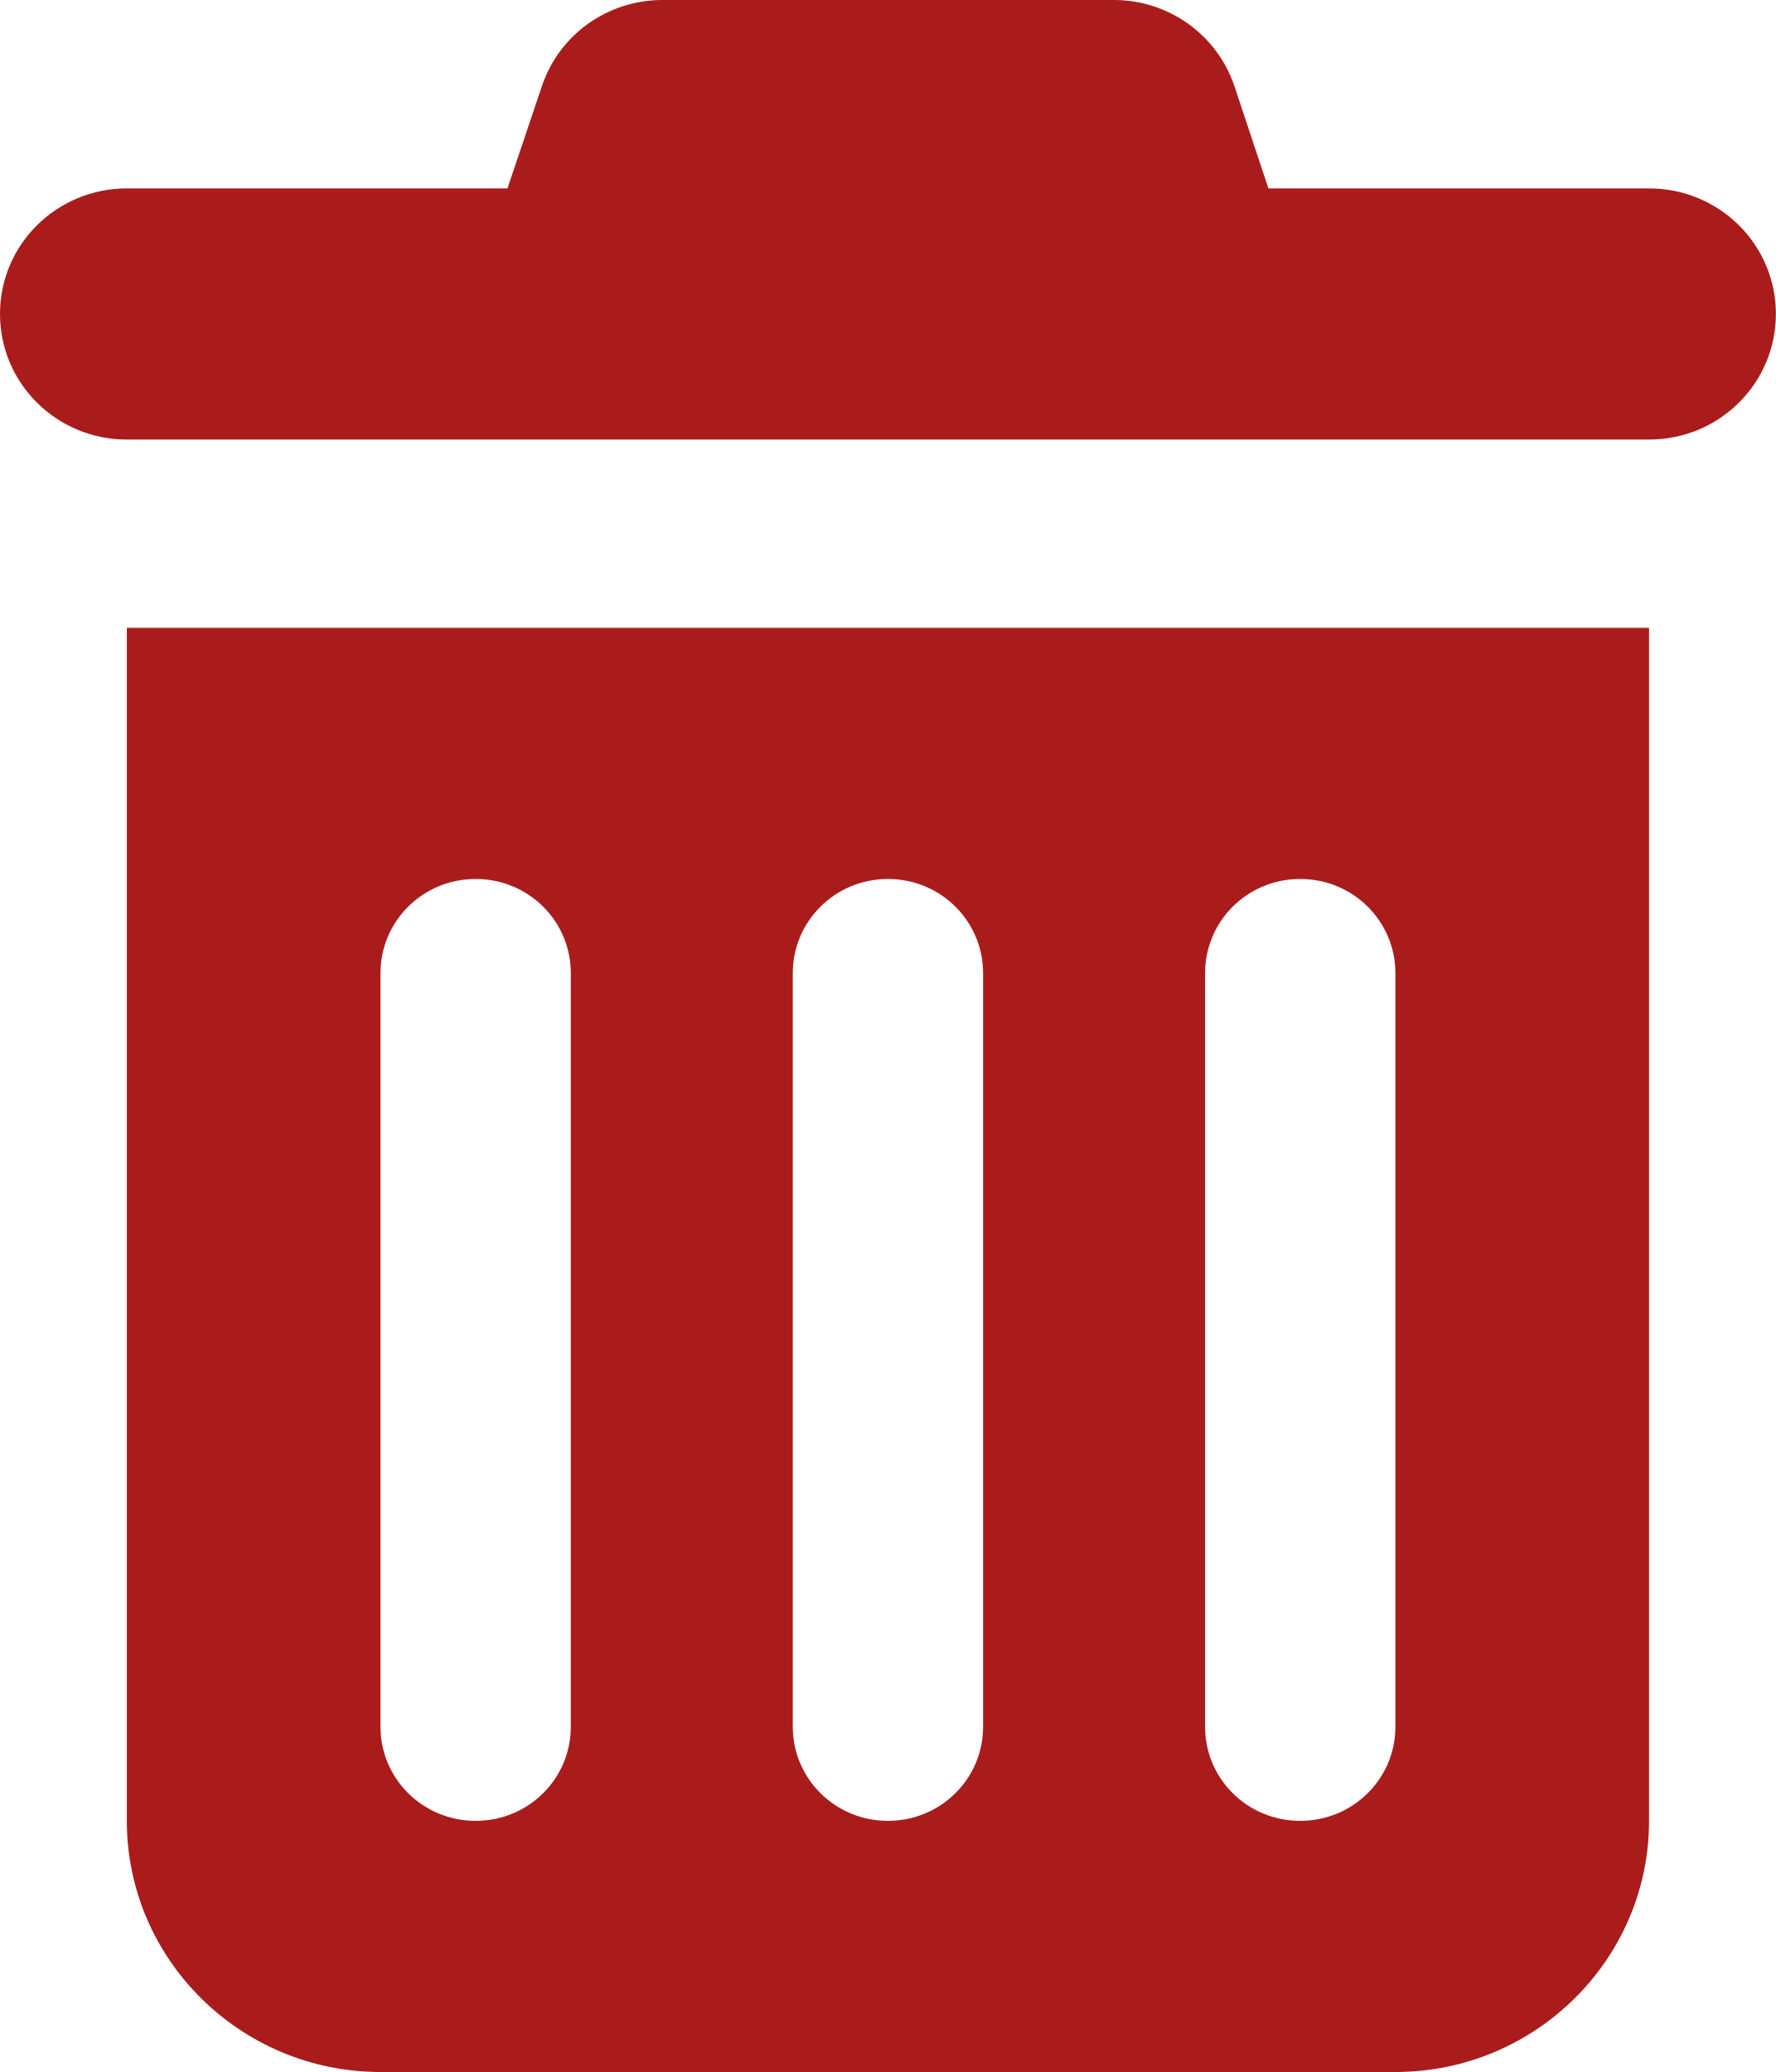
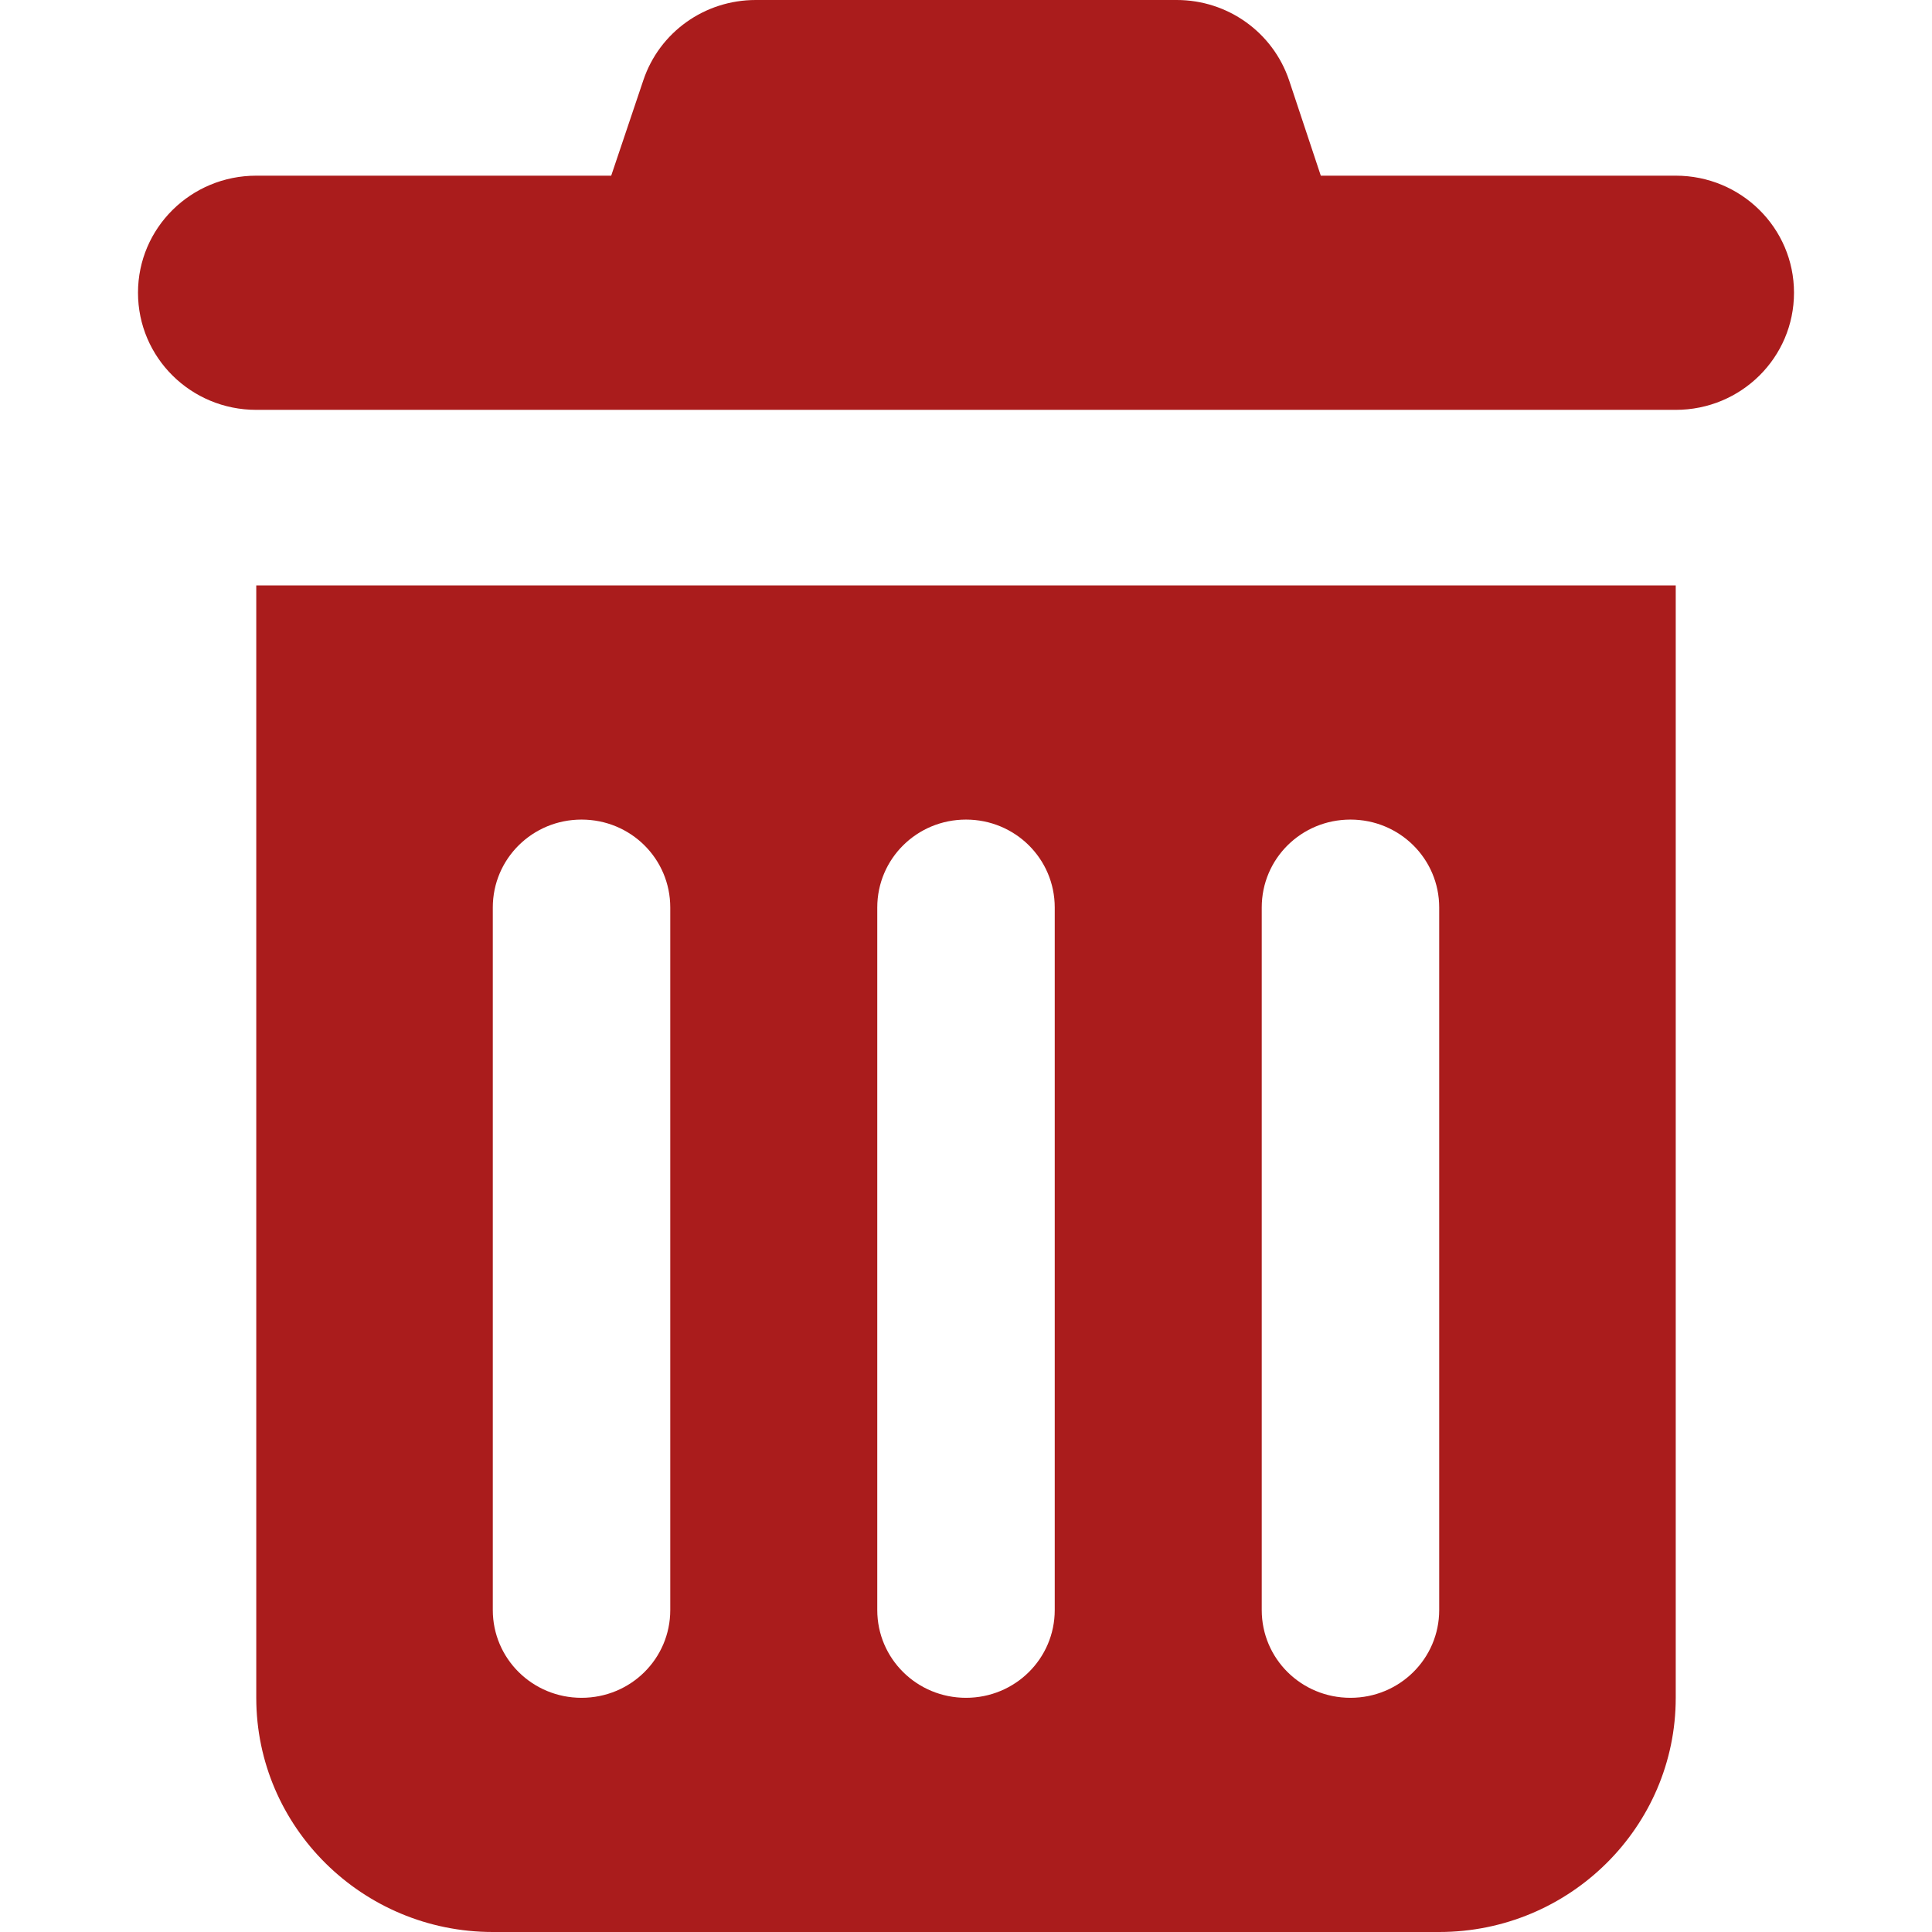
- <svg xmlns="http://www.w3.org/2000/svg" width="12" height="14" viewBox="0 0 12 14" fill="none">
-   <path d="M3.662 0.581C3.779 0.233 4.106 0 4.476 0H7.527C7.896 0 8.223 0.233 8.341 0.581L8.571 1.273H11.143C11.617 1.273 12 1.652 12 2.121C12 2.591 11.617 2.97 11.143 2.97H0.857C0.383 2.97 0 2.591 0 2.121C0 1.652 0.383 1.273 0.857 1.273H3.429L3.662 0.581ZM0.857 4.242H11.143V12.303C11.143 13.239 10.374 14 9.429 14H2.571C1.626 14 0.857 13.239 0.857 12.303V4.242ZM3.214 5.939C2.858 5.939 2.571 6.223 2.571 6.576V11.667C2.571 12.019 2.858 12.303 3.214 12.303C3.571 12.303 3.857 12.019 3.857 11.667V6.576C3.857 6.223 3.571 5.939 3.214 5.939ZM6 5.939C5.644 5.939 5.357 6.223 5.357 6.576V11.667C5.357 12.019 5.644 12.303 6 12.303C6.356 12.303 6.643 12.019 6.643 11.667V6.576C6.643 6.223 6.356 5.939 6 5.939ZM8.786 5.939C8.429 5.939 8.143 6.223 8.143 6.576V11.667C8.143 12.019 8.429 12.303 8.786 12.303C9.142 12.303 9.429 12.019 9.429 11.667V6.576C9.429 6.223 9.142 5.939 8.786 5.939Z" fill="#AA1C1C" />
+ <svg xmlns="http://www.w3.org/2000/svg" width="14" height="14" viewBox="0 0 14 14" fill="none">
+   <g transform="translate(1,0)">
+     <path d="M3.662 0.581C3.779 0.233 4.106 0 4.476 0H7.527C7.896 0 8.223 0.233 8.341 0.581L8.571 1.273H11.143C11.617 1.273 12 1.652 12 2.121C12 2.591 11.617 2.97 11.143 2.97H0.857C0.383 2.97 0 2.591 0 2.121C0 1.652 0.383 1.273 0.857 1.273H3.429L3.662 0.581ZM0.857 4.242H11.143V12.303C11.143 13.239 10.374 14 9.429 14H2.571C1.626 14 0.857 13.239 0.857 12.303V4.242ZM3.214 5.939C2.858 5.939 2.571 6.223 2.571 6.576V11.667C2.571 12.019 2.858 12.303 3.214 12.303C3.571 12.303 3.857 12.019 3.857 11.667V6.576C3.857 6.223 3.571 5.939 3.214 5.939ZM6 5.939C5.644 5.939 5.357 6.223 5.357 6.576V11.667C5.357 12.019 5.644 12.303 6 12.303C6.356 12.303 6.643 12.019 6.643 11.667V6.576C6.643 6.223 6.356 5.939 6 5.939ZM8.786 5.939C8.429 5.939 8.143 6.223 8.143 6.576V11.667C8.143 12.019 8.429 12.303 8.786 12.303C9.142 12.303 9.429 12.019 9.429 11.667V6.576C9.429 6.223 9.142 5.939 8.786 5.939Z" fill="#AA1C1C" />
+   </g>
</svg>
